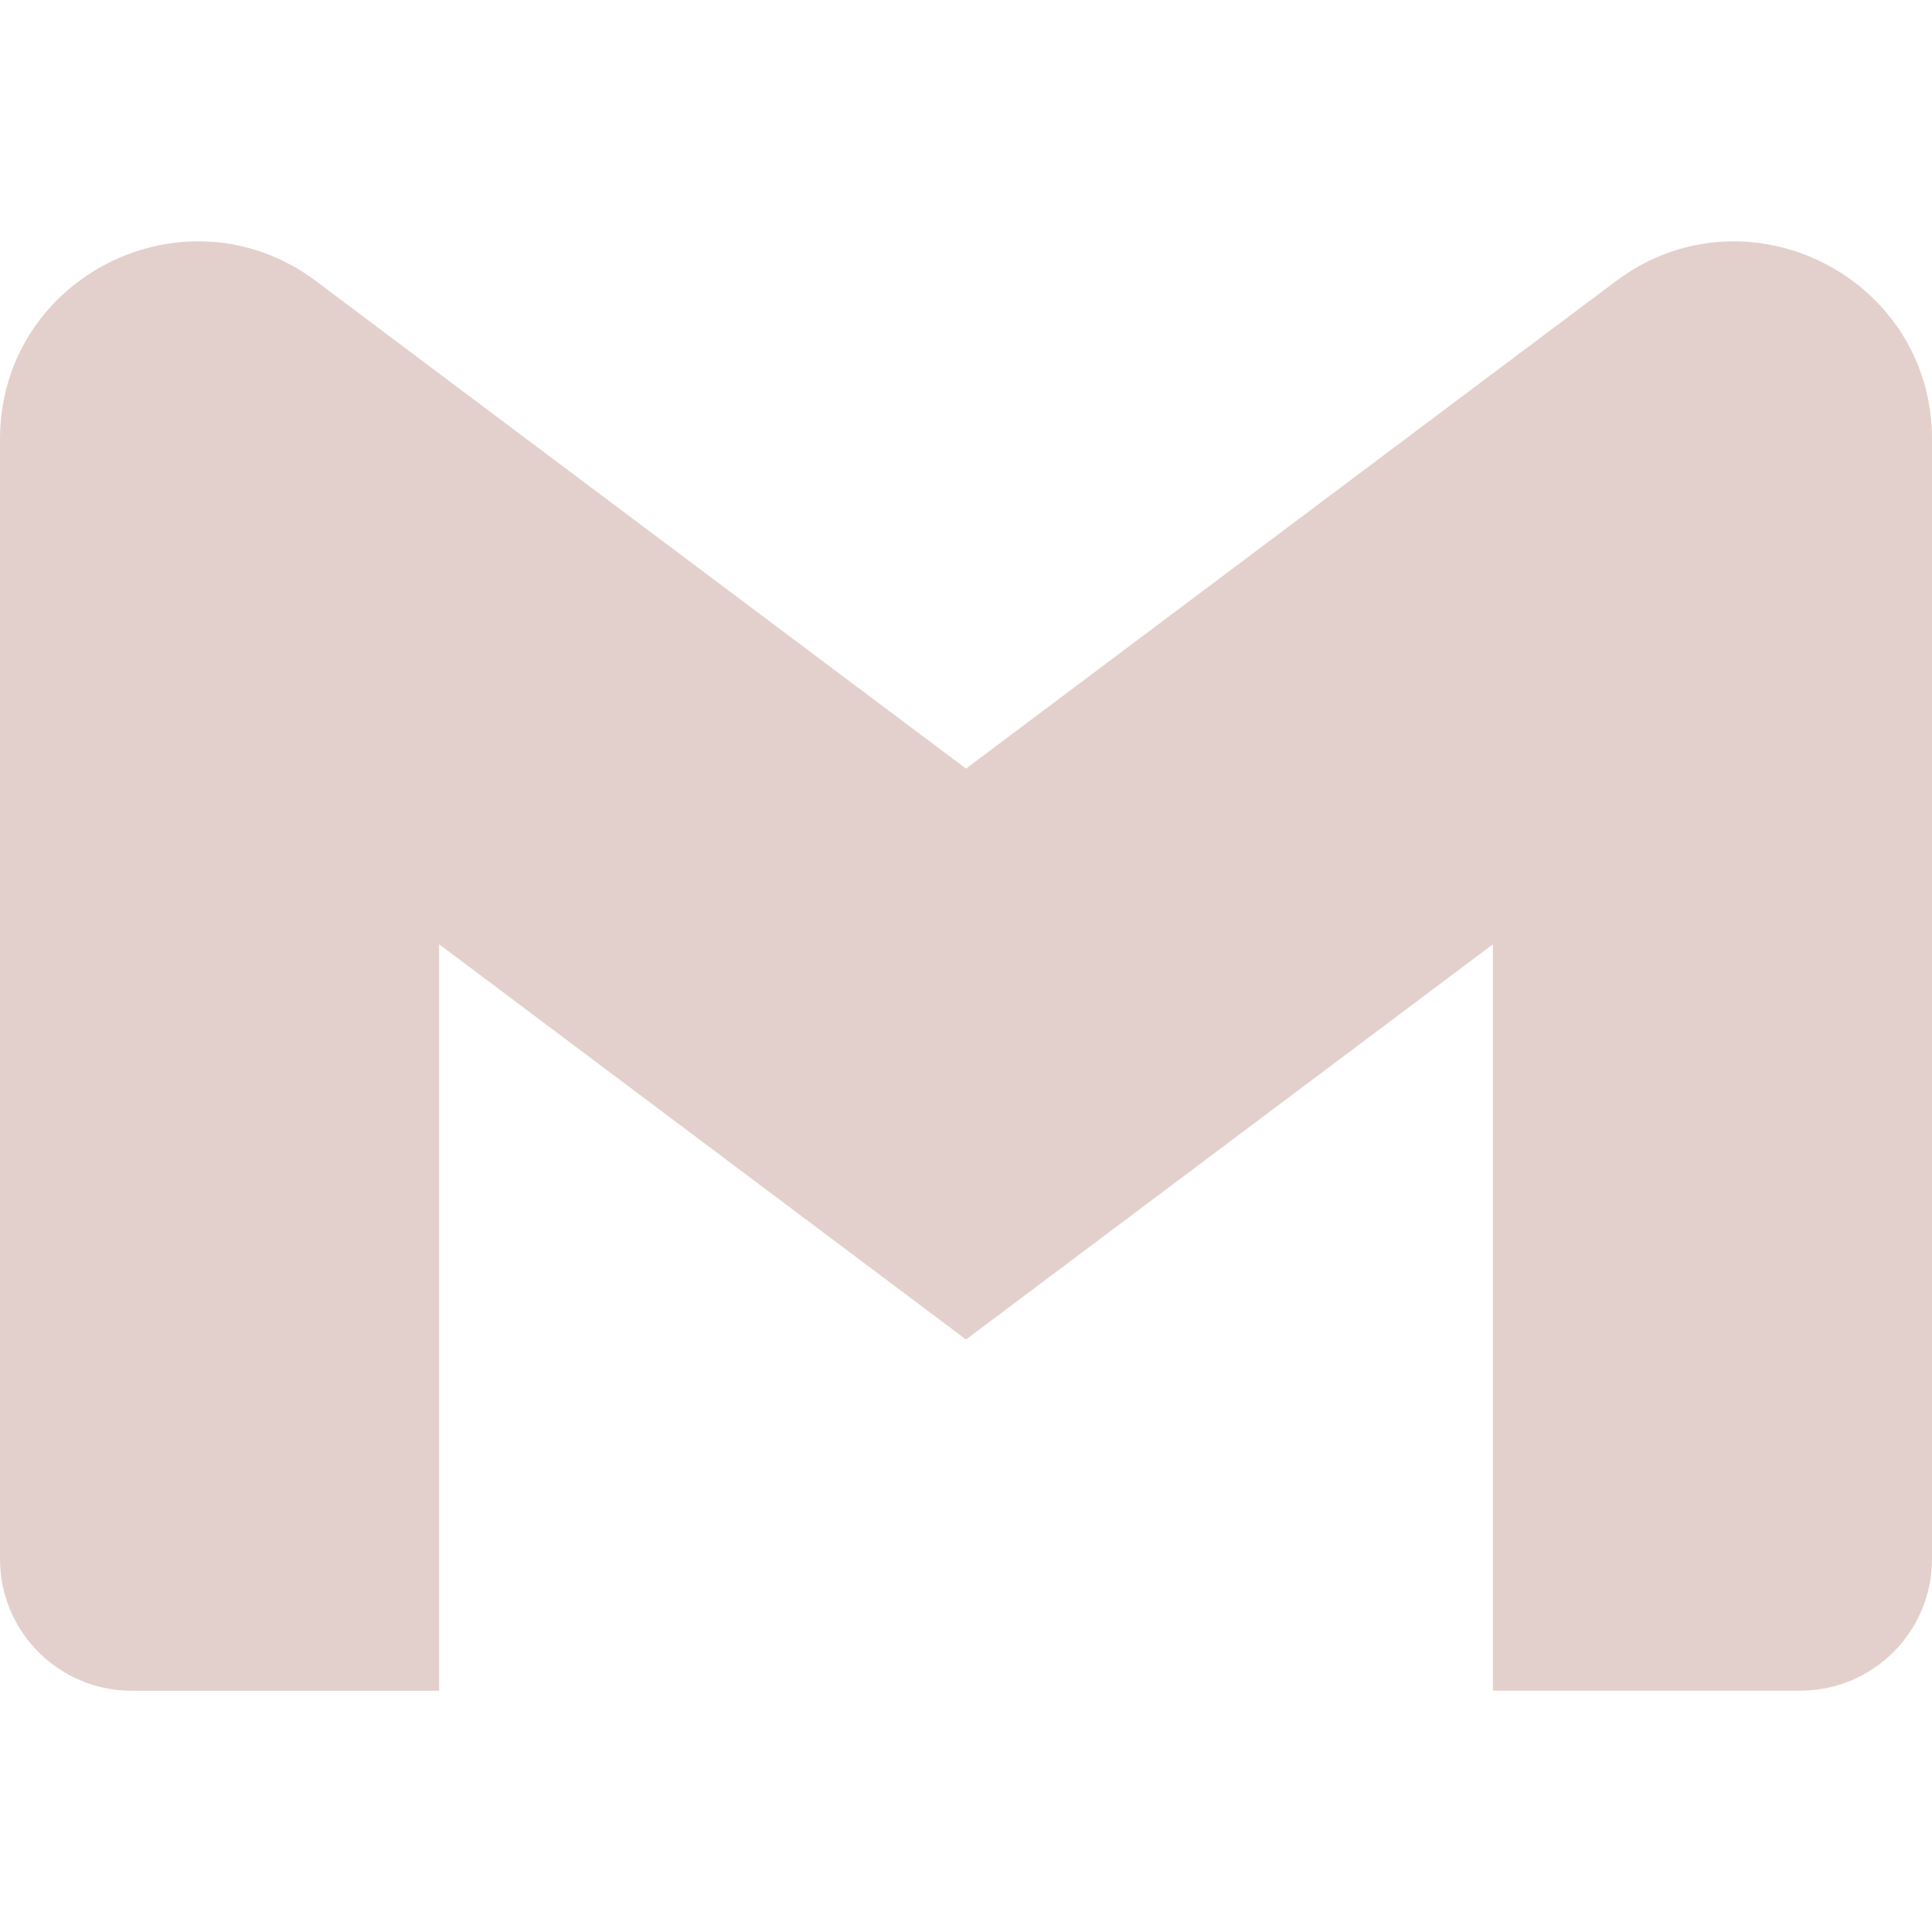
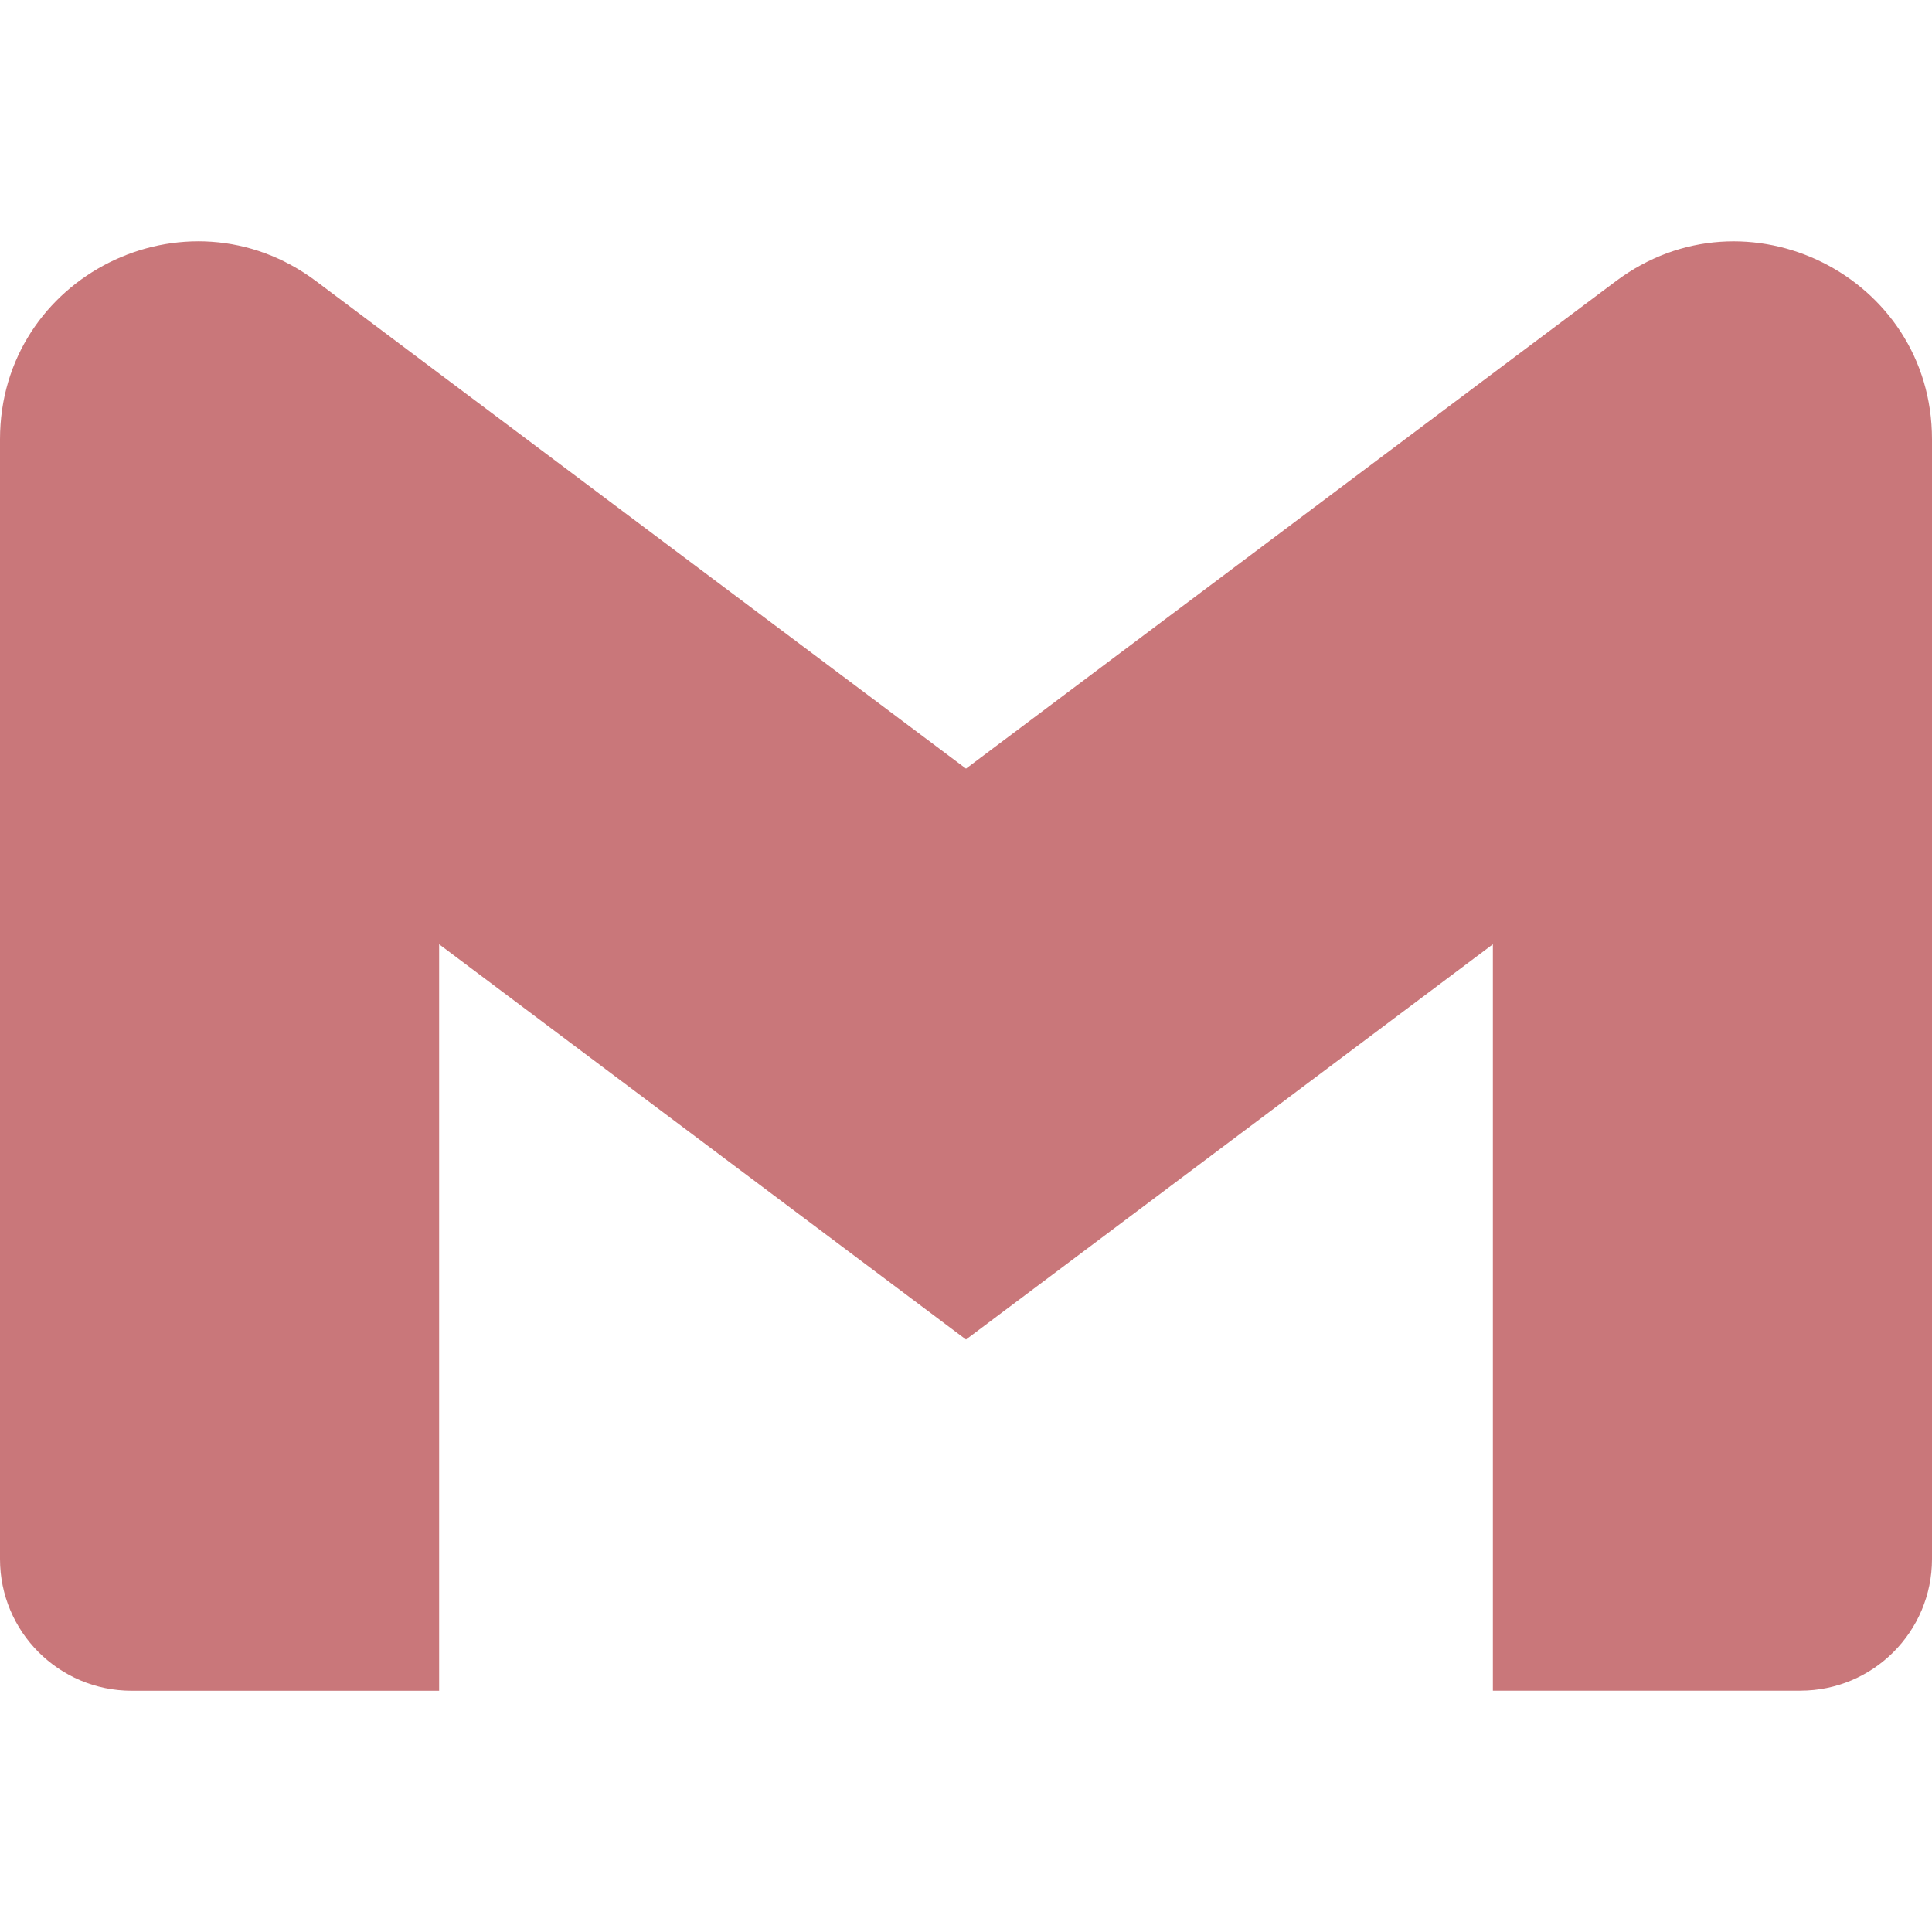
<svg xmlns="http://www.w3.org/2000/svg" role="img" viewBox="0 0 24 24">
-   <path fill="#E3D0CC" d="M24 5.457v13.909c0 .904-.732 1.636-1.636 1.636h-3.819V11.73L12 16.64l-6.545-4.91v9.273H1.636A1.636 1.636 0 0 1 0 19.366V5.457c0-2.023 2.309-3.178 3.927-1.964L5.455 4.64 12 9.548l6.545-4.91 1.528-1.145C21.69 2.28 24 3.434 24 5.457z" />
+   <path fill="#C9777A" d="M24 5.457v13.909c0 .904-.732 1.636-1.636 1.636h-3.819V11.73L12 16.64l-6.545-4.91v9.273H1.636A1.636 1.636 0 0 1 0 19.366V5.457c0-2.023 2.309-3.178 3.927-1.964L5.455 4.64 12 9.548l6.545-4.91 1.528-1.145C21.69 2.28 24 3.434 24 5.457z" />
</svg>
